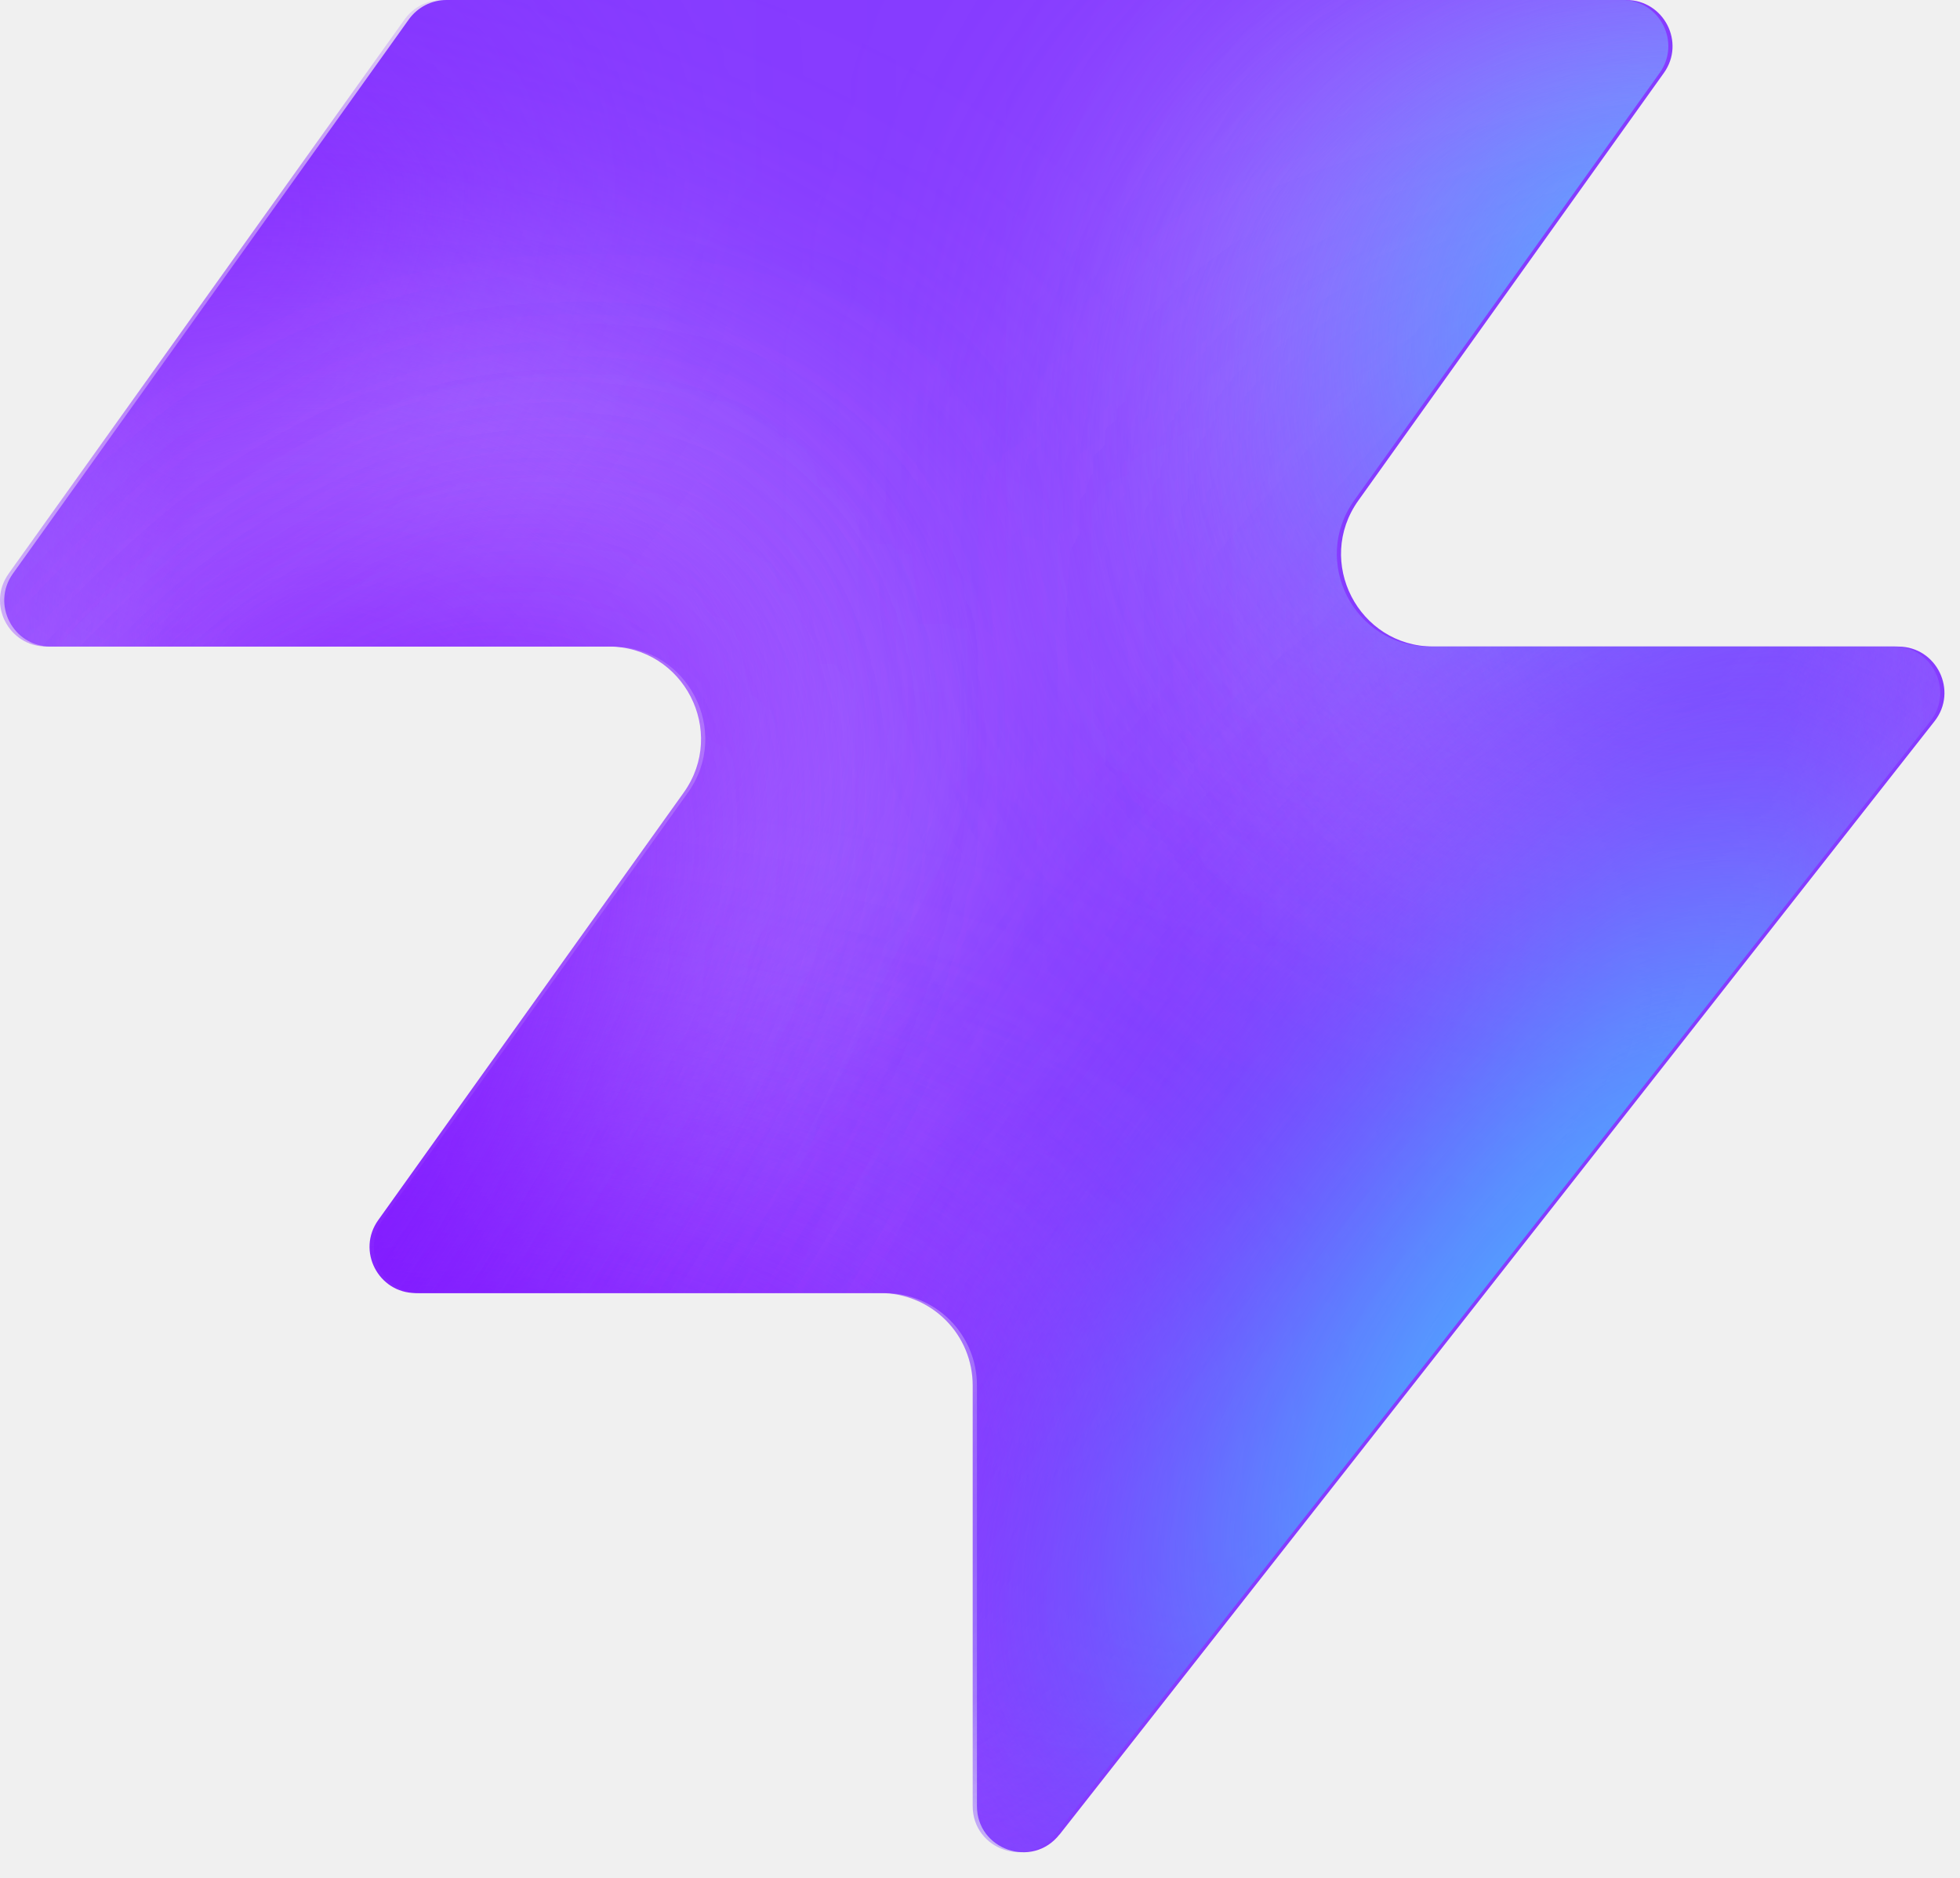
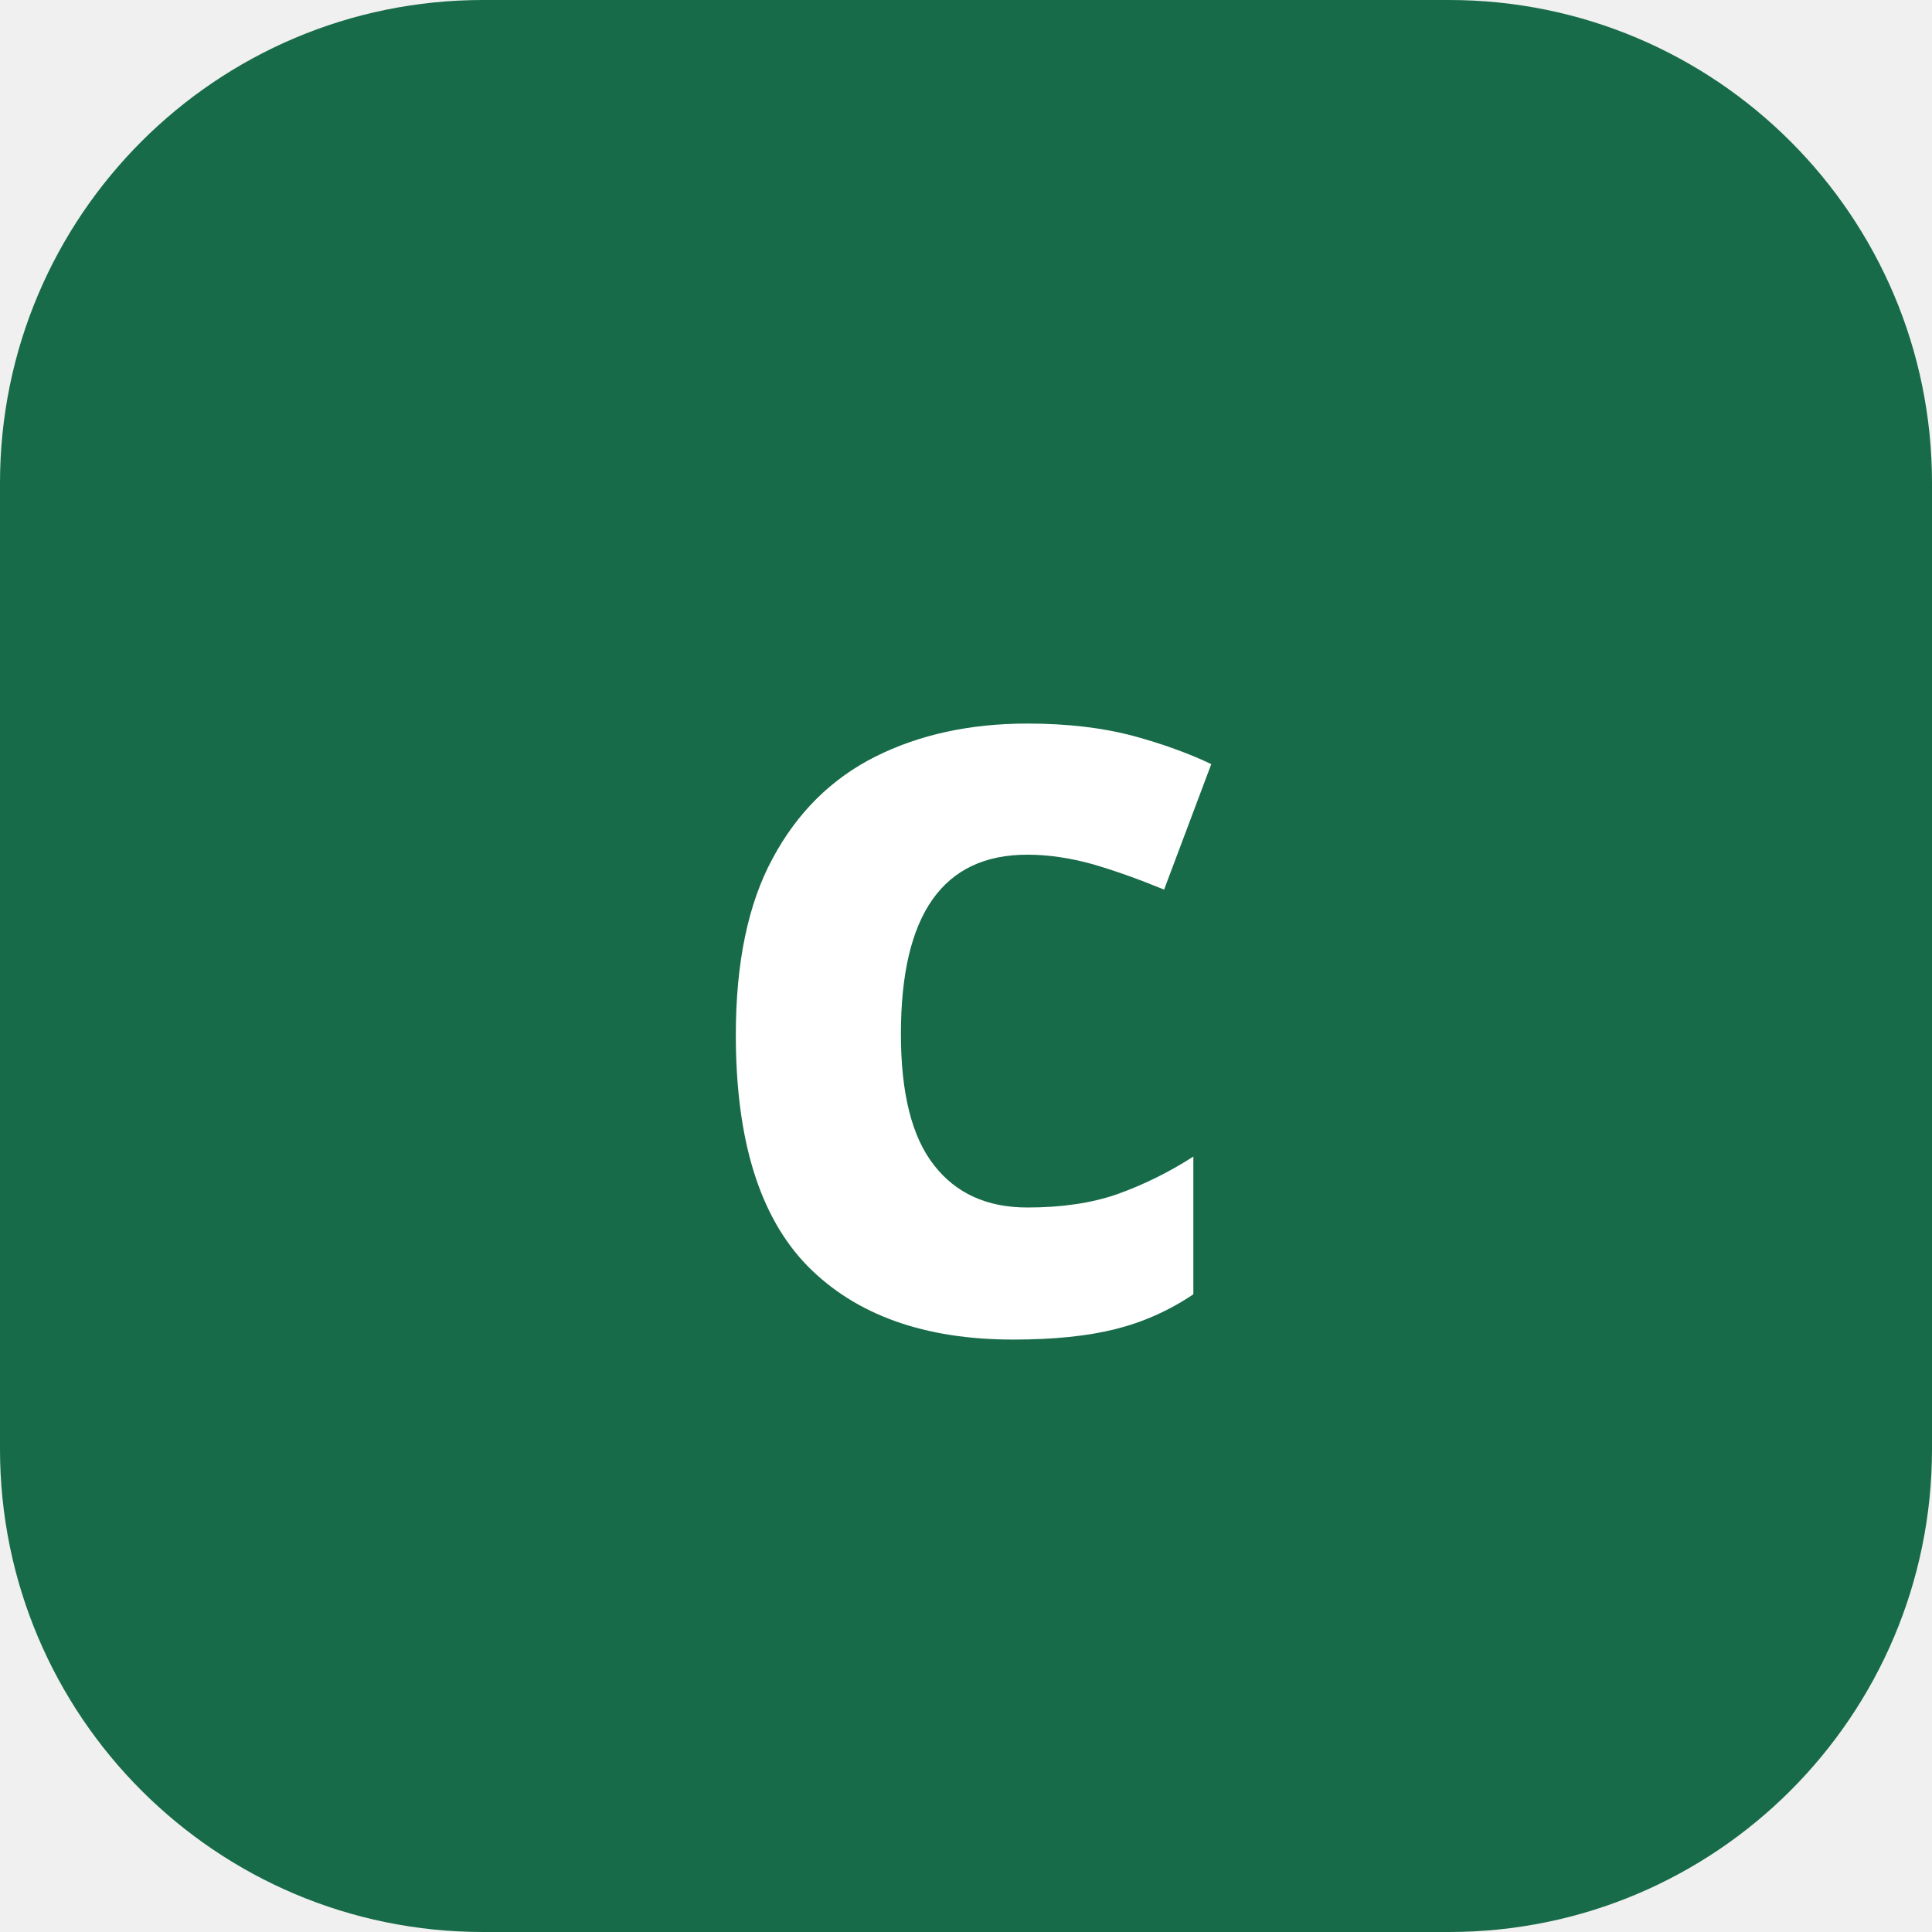
- <svg xmlns="http://www.w3.org/2000/svg" width="48" height="46" fill="none" viewBox="0 0 48 46">
-   <path fill="#863bff" d="M25.946 44.938c-.664.845-2.021.375-2.021-.698V33.937a2.26 2.26 0 0 0-2.262-2.262H10.287c-.92 0-1.456-1.04-.92-1.788l7.48-10.471c1.07-1.497 0-3.578-1.842-3.578H1.237c-.92 0-1.456-1.04-.92-1.788L10.013.474c.214-.297.556-.474.92-.474h28.894c.92 0 1.456 1.04.92 1.788l-7.48 10.471c-1.07 1.498 0 3.579 1.842 3.579h11.377c.943 0 1.473 1.088.89 1.83L25.947 44.94z" style="fill:#863bff;fill:color(display-p3 .525 .23 1);fill-opacity:1" />
-   <mask id="a" width="48" height="46" x="0" y="0" maskUnits="userSpaceOnUse" style="mask-type:alpha">
-     <path fill="#000" d="M25.842 44.938c-.664.844-2.021.375-2.021-.698V33.937a2.26 2.26 0 0 0-2.262-2.262H10.183c-.92 0-1.456-1.04-.92-1.788l7.48-10.471c1.07-1.498 0-3.579-1.842-3.579H1.133c-.92 0-1.456-1.04-.92-1.787L9.91.473c.214-.297.556-.474.92-.474h28.894c.92 0 1.456 1.04.92 1.788l-7.48 10.471c-1.07 1.498 0 3.578 1.842 3.578h11.377c.943 0 1.473 1.088.89 1.832L25.843 44.94z" style="fill:#000;fill-opacity:1" />
-   </mask>
-   <g mask="url(#a)">
-     <g filter="url(#b)">
-       <ellipse cx="5.508" cy="14.704" fill="#ede6ff" rx="5.508" ry="14.704" style="fill:#ede6ff;fill:color(display-p3 .927 .903 1);fill-opacity:1" transform="matrix(.00324 1 1 -.00324 -4.47 31.516)" />
-     </g>
-     <g filter="url(#c)">
-       <ellipse cx="10.399" cy="29.851" fill="#ede6ff" rx="10.399" ry="29.851" style="fill:#ede6ff;fill:color(display-p3 .927 .903 1);fill-opacity:1" transform="matrix(.00324 1 1 -.00324 -39.328 7.883)" />
-     </g>
-     <g filter="url(#d)">
-       <ellipse cx="5.508" cy="30.487" fill="#7e14ff" rx="5.508" ry="30.487" style="fill:#7e14ff;fill:color(display-p3 .492 .077 1);fill-opacity:1" transform="rotate(89.814 -25.913 -14.639)scale(1 -1)" />
-     </g>
-     <g filter="url(#e)">
-       <ellipse cx="5.508" cy="30.599" fill="#7e14ff" rx="5.508" ry="30.599" style="fill:#7e14ff;fill:color(display-p3 .492 .077 1);fill-opacity:1" transform="rotate(89.814 -32.644 -3.334)scale(1 -1)" />
-     </g>
-     <g filter="url(#f)">
-       <ellipse cx="5.508" cy="30.599" fill="#7e14ff" rx="5.508" ry="30.599" style="fill:#7e14ff;fill:color(display-p3 .492 .077 1);fill-opacity:1" transform="matrix(.00324 1 1 -.00324 -34.34 30.47)" />
-     </g>
-     <g filter="url(#g)">
-       <ellipse cx="14.072" cy="22.078" fill="#ede6ff" rx="14.072" ry="22.078" style="fill:#ede6ff;fill:color(display-p3 .927 .903 1);fill-opacity:1" transform="rotate(93.35 24.506 48.493)scale(-1 1)" />
-     </g>
-     <g filter="url(#h)">
-       <ellipse cx="3.47" cy="21.501" fill="#7e14ff" rx="3.47" ry="21.501" style="fill:#7e14ff;fill:color(display-p3 .492 .077 1);fill-opacity:1" transform="rotate(89.009 28.708 47.59)scale(-1 1)" />
-     </g>
-     <g filter="url(#i)">
-       <ellipse cx="3.47" cy="21.501" fill="#7e14ff" rx="3.47" ry="21.501" style="fill:#7e14ff;fill:color(display-p3 .492 .077 1);fill-opacity:1" transform="rotate(89.009 28.708 47.59)scale(-1 1)" />
-     </g>
-     <g filter="url(#j)">
-       <ellipse cx=".387" cy="8.972" fill="#7e14ff" rx="4.407" ry="29.108" style="fill:#7e14ff;fill:color(display-p3 .492 .077 1);fill-opacity:1" transform="rotate(39.51 .387 8.972)" />
-     </g>
-     <g filter="url(#k)">
-       <ellipse cx="47.523" cy="-6.092" fill="#7e14ff" rx="4.407" ry="29.108" style="fill:#7e14ff;fill:color(display-p3 .492 .077 1);fill-opacity:1" transform="rotate(37.892 47.523 -6.092)" />
-     </g>
-     <g filter="url(#l)">
-       <ellipse cx="41.412" cy="6.333" fill="#47bfff" rx="5.971" ry="9.665" style="fill:#47bfff;fill:color(display-p3 .28 .748 1);fill-opacity:1" transform="rotate(37.892 41.412 6.333)" />
-     </g>
-     <g filter="url(#m)">
-       <ellipse cx="-1.879" cy="38.332" fill="#7e14ff" rx="4.407" ry="29.108" style="fill:#7e14ff;fill:color(display-p3 .492 .077 1);fill-opacity:1" transform="rotate(37.892 -1.88 38.332)" />
-     </g>
-     <g filter="url(#n)">
-       <ellipse cx="-1.879" cy="38.332" fill="#7e14ff" rx="4.407" ry="29.108" style="fill:#7e14ff;fill:color(display-p3 .492 .077 1);fill-opacity:1" transform="rotate(37.892 -1.88 38.332)" />
-     </g>
-     <g filter="url(#o)">
-       <ellipse cx="35.651" cy="29.907" fill="#7e14ff" rx="4.407" ry="29.108" style="fill:#7e14ff;fill:color(display-p3 .492 .077 1);fill-opacity:1" transform="rotate(37.892 35.651 29.907)" />
-     </g>
-     <g filter="url(#p)">
-       <ellipse cx="38.418" cy="32.4" fill="#47bfff" rx="5.971" ry="15.297" style="fill:#47bfff;fill:color(display-p3 .28 .748 1);fill-opacity:1" transform="rotate(37.892 38.418 32.4)" />
-     </g>
-   </g>
-   <defs>
-     <filter id="b" width="60.045" height="41.654" x="-19.77" y="16.149" color-interpolation-filters="sRGB" filterUnits="userSpaceOnUse">
-       <feFlood flood-opacity="0" result="BackgroundImageFix" />
-       <feBlend in="SourceGraphic" in2="BackgroundImageFix" result="shape" />
-       <feGaussianBlur result="effect1_foregroundBlur_2002_17158" stdDeviation="7.659" />
-     </filter>
-     <filter id="c" width="90.34" height="51.437" x="-54.613" y="-7.533" color-interpolation-filters="sRGB" filterUnits="userSpaceOnUse">
-       <feFlood flood-opacity="0" result="BackgroundImageFix" />
-       <feBlend in="SourceGraphic" in2="BackgroundImageFix" result="shape" />
-       <feGaussianBlur result="effect1_foregroundBlur_2002_17158" stdDeviation="7.659" />
-     </filter>
-     <filter id="d" width="79.355" height="29.4" x="-49.64" y="2.03" color-interpolation-filters="sRGB" filterUnits="userSpaceOnUse">
-       <feFlood flood-opacity="0" result="BackgroundImageFix" />
-       <feBlend in="SourceGraphic" in2="BackgroundImageFix" result="shape" />
-       <feGaussianBlur result="effect1_foregroundBlur_2002_17158" stdDeviation="4.596" />
-     </filter>
-     <filter id="e" width="79.579" height="29.4" x="-45.045" y="20.029" color-interpolation-filters="sRGB" filterUnits="userSpaceOnUse">
-       <feFlood flood-opacity="0" result="BackgroundImageFix" />
-       <feBlend in="SourceGraphic" in2="BackgroundImageFix" result="shape" />
-       <feGaussianBlur result="effect1_foregroundBlur_2002_17158" stdDeviation="4.596" />
-     </filter>
-     <filter id="f" width="79.579" height="29.4" x="-43.513" y="21.178" color-interpolation-filters="sRGB" filterUnits="userSpaceOnUse">
-       <feFlood flood-opacity="0" result="BackgroundImageFix" />
-       <feBlend in="SourceGraphic" in2="BackgroundImageFix" result="shape" />
-       <feGaussianBlur result="effect1_foregroundBlur_2002_17158" stdDeviation="4.596" />
-     </filter>
-     <filter id="g" width="74.749" height="58.852" x="15.756" y="-17.901" color-interpolation-filters="sRGB" filterUnits="userSpaceOnUse">
-       <feFlood flood-opacity="0" result="BackgroundImageFix" />
-       <feBlend in="SourceGraphic" in2="BackgroundImageFix" result="shape" />
-       <feGaussianBlur result="effect1_foregroundBlur_2002_17158" stdDeviation="7.659" />
-     </filter>
-     <filter id="h" width="61.377" height="25.362" x="23.548" y="2.284" color-interpolation-filters="sRGB" filterUnits="userSpaceOnUse">
-       <feFlood flood-opacity="0" result="BackgroundImageFix" />
-       <feBlend in="SourceGraphic" in2="BackgroundImageFix" result="shape" />
-       <feGaussianBlur result="effect1_foregroundBlur_2002_17158" stdDeviation="4.596" />
-     </filter>
-     <filter id="i" width="61.377" height="25.362" x="23.548" y="2.284" color-interpolation-filters="sRGB" filterUnits="userSpaceOnUse">
-       <feFlood flood-opacity="0" result="BackgroundImageFix" />
-       <feBlend in="SourceGraphic" in2="BackgroundImageFix" result="shape" />
-       <feGaussianBlur result="effect1_foregroundBlur_2002_17158" stdDeviation="4.596" />
-     </filter>
-     <filter id="j" width="56.045" height="63.649" x="-27.636" y="-22.853" color-interpolation-filters="sRGB" filterUnits="userSpaceOnUse">
-       <feFlood flood-opacity="0" result="BackgroundImageFix" />
-       <feBlend in="SourceGraphic" in2="BackgroundImageFix" result="shape" />
-       <feGaussianBlur result="effect1_foregroundBlur_2002_17158" stdDeviation="4.596" />
-     </filter>
-     <filter id="k" width="54.814" height="64.646" x="20.116" y="-38.415" color-interpolation-filters="sRGB" filterUnits="userSpaceOnUse">
-       <feFlood flood-opacity="0" result="BackgroundImageFix" />
-       <feBlend in="SourceGraphic" in2="BackgroundImageFix" result="shape" />
-       <feGaussianBlur result="effect1_foregroundBlur_2002_17158" stdDeviation="4.596" />
-     </filter>
-     <filter id="l" width="33.541" height="35.313" x="24.641" y="-11.323" color-interpolation-filters="sRGB" filterUnits="userSpaceOnUse">
-       <feFlood flood-opacity="0" result="BackgroundImageFix" />
-       <feBlend in="SourceGraphic" in2="BackgroundImageFix" result="shape" />
-       <feGaussianBlur result="effect1_foregroundBlur_2002_17158" stdDeviation="4.596" />
-     </filter>
-     <filter id="m" width="54.814" height="64.646" x="-29.286" y="6.009" color-interpolation-filters="sRGB" filterUnits="userSpaceOnUse">
-       <feFlood flood-opacity="0" result="BackgroundImageFix" />
-       <feBlend in="SourceGraphic" in2="BackgroundImageFix" result="shape" />
-       <feGaussianBlur result="effect1_foregroundBlur_2002_17158" stdDeviation="4.596" />
-     </filter>
-     <filter id="n" width="54.814" height="64.646" x="-29.286" y="6.009" color-interpolation-filters="sRGB" filterUnits="userSpaceOnUse">
-       <feFlood flood-opacity="0" result="BackgroundImageFix" />
-       <feBlend in="SourceGraphic" in2="BackgroundImageFix" result="shape" />
-       <feGaussianBlur result="effect1_foregroundBlur_2002_17158" stdDeviation="4.596" />
-     </filter>
-     <filter id="o" width="54.814" height="64.646" x="8.244" y="-2.416" color-interpolation-filters="sRGB" filterUnits="userSpaceOnUse">
-       <feFlood flood-opacity="0" result="BackgroundImageFix" />
-       <feBlend in="SourceGraphic" in2="BackgroundImageFix" result="shape" />
-       <feGaussianBlur result="effect1_foregroundBlur_2002_17158" stdDeviation="4.596" />
-     </filter>
-     <filter id="p" width="39.409" height="43.623" x="18.713" y="10.588" color-interpolation-filters="sRGB" filterUnits="userSpaceOnUse">
-       <feFlood flood-opacity="0" result="BackgroundImageFix" />
-       <feBlend in="SourceGraphic" in2="BackgroundImageFix" result="shape" />
-       <feGaussianBlur result="effect1_foregroundBlur_2002_17158" stdDeviation="4.596" />
-     </filter>
-   </defs>
+ <svg xmlns="http://www.w3.org/2000/svg" viewBox="0 0 32 32">
+   <rect width="32" height="32" rx="8" fill="#176b49" />
+   <text x="16" y="22" font-family="Manrope, system-ui, sans-serif" font-size="18" font-weight="600" text-anchor="middle" fill="#fff">c</text>
</svg>
